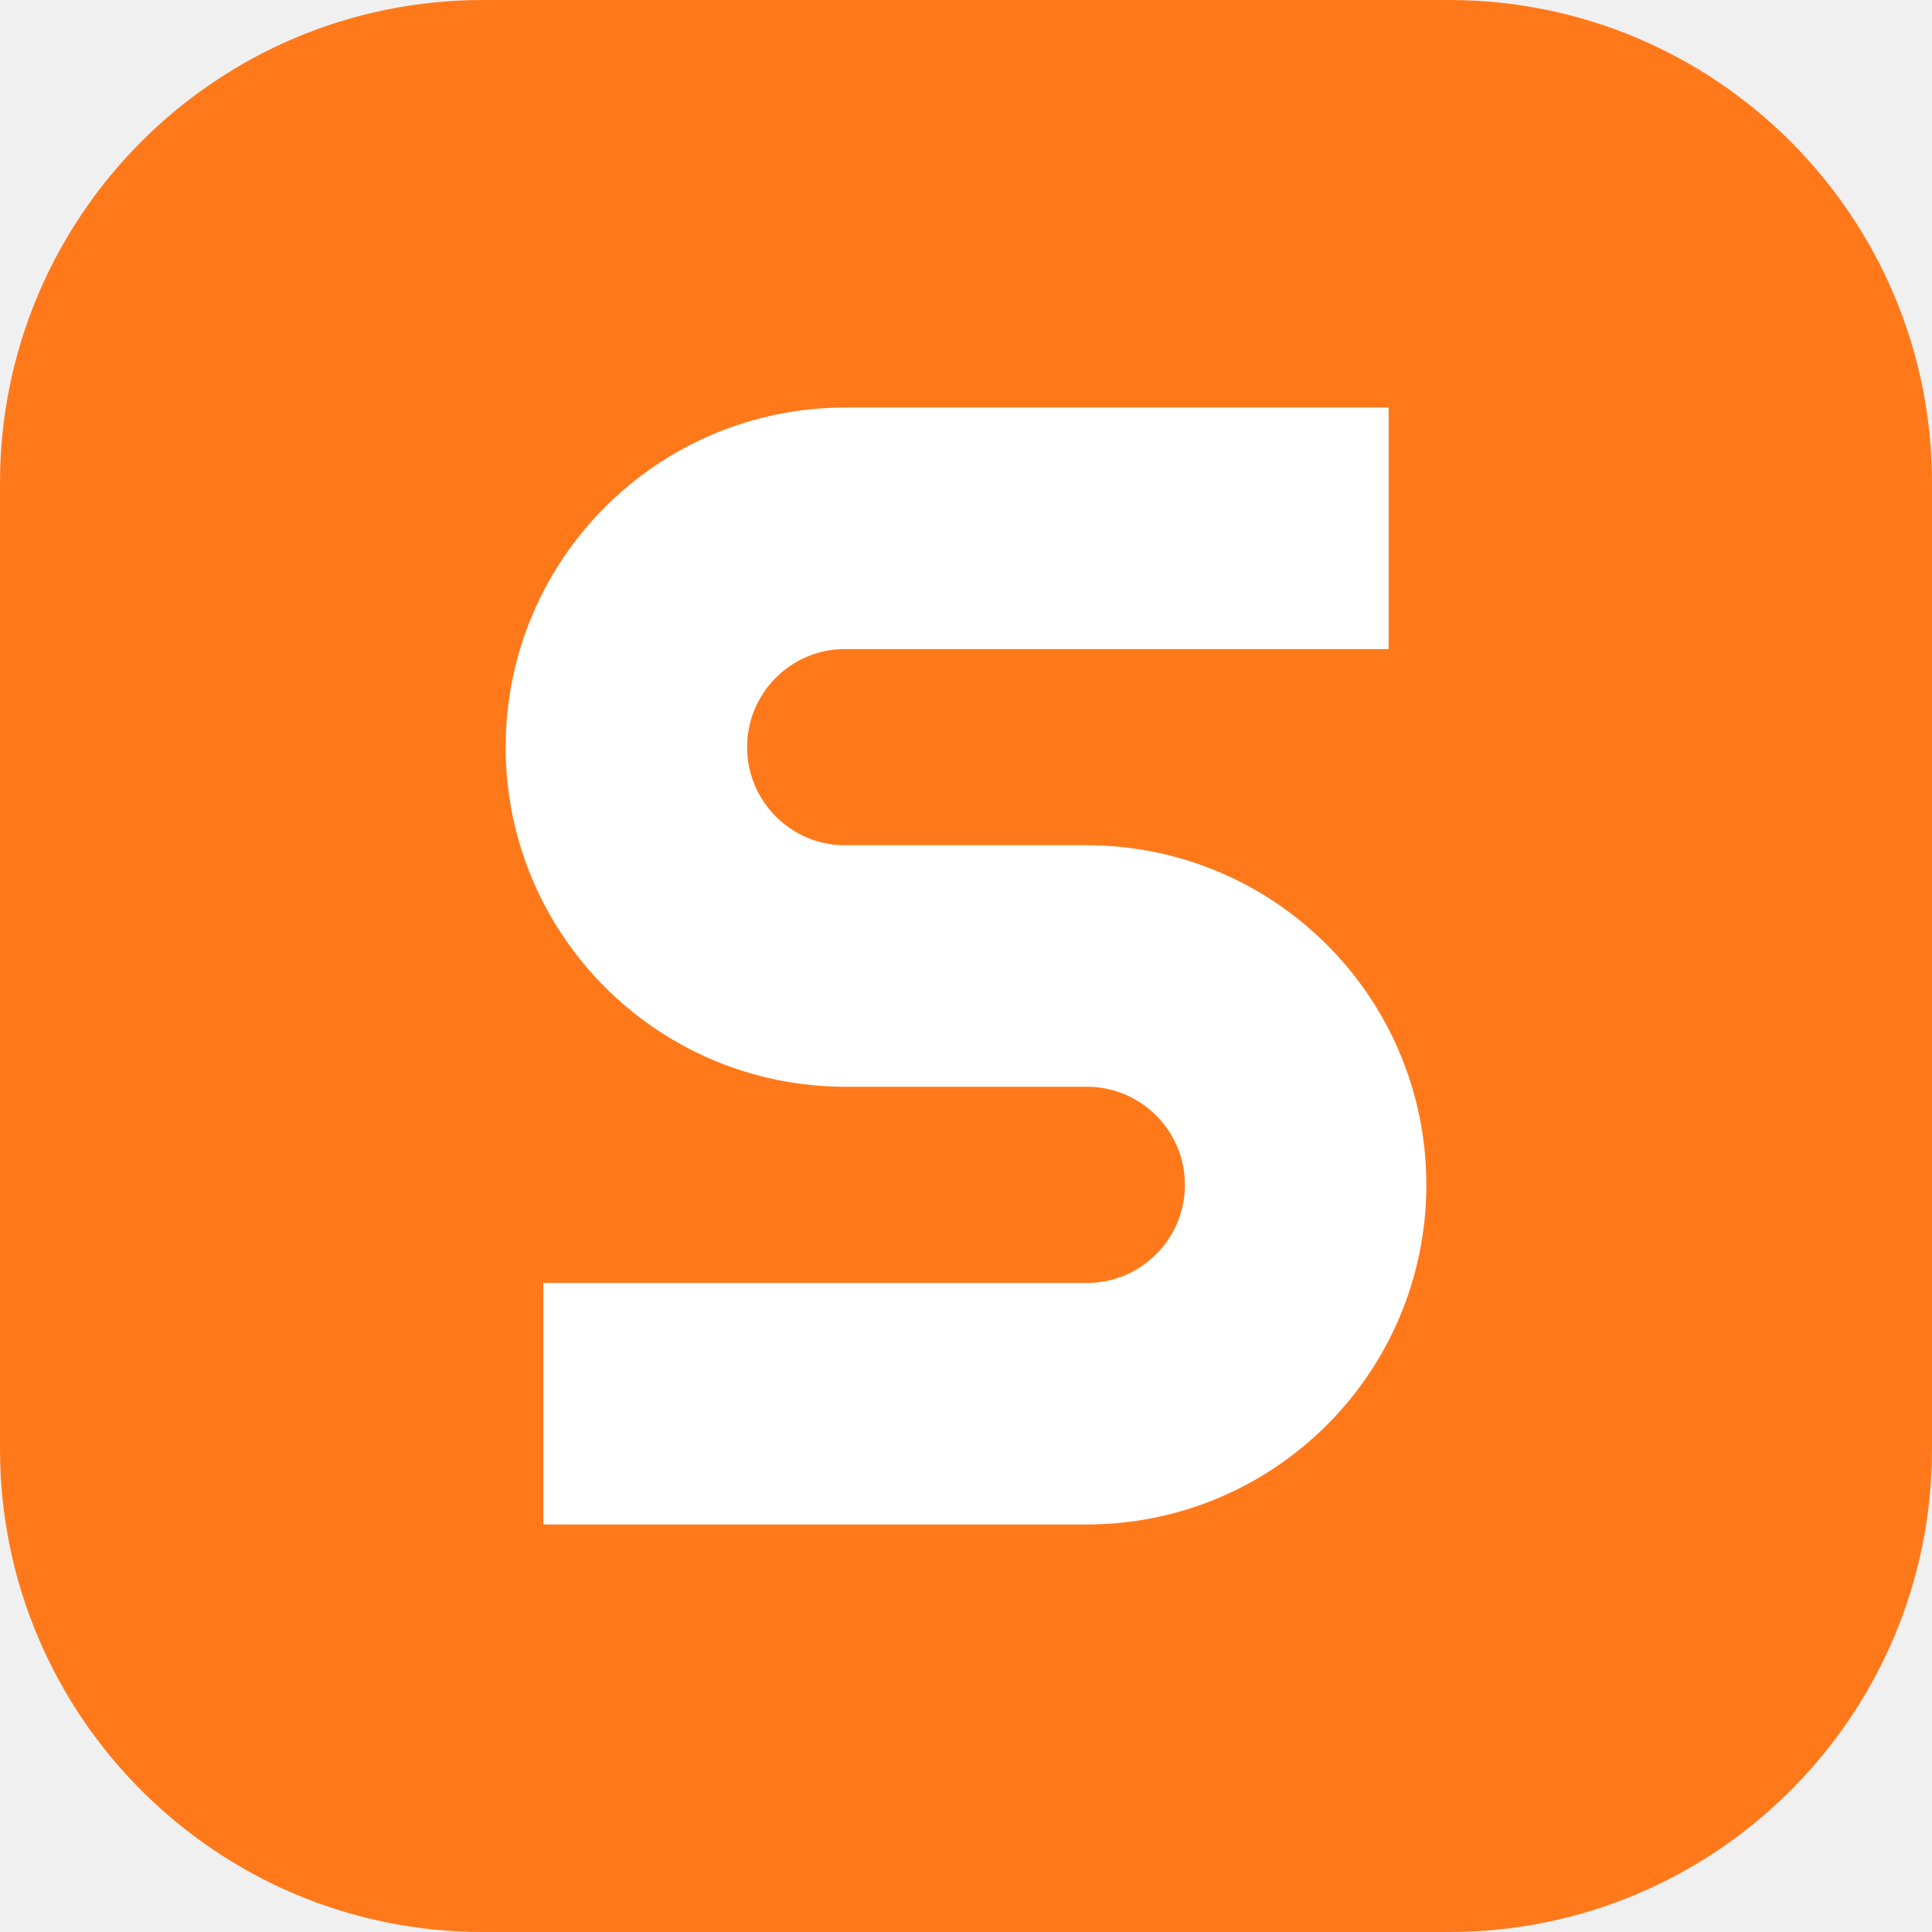
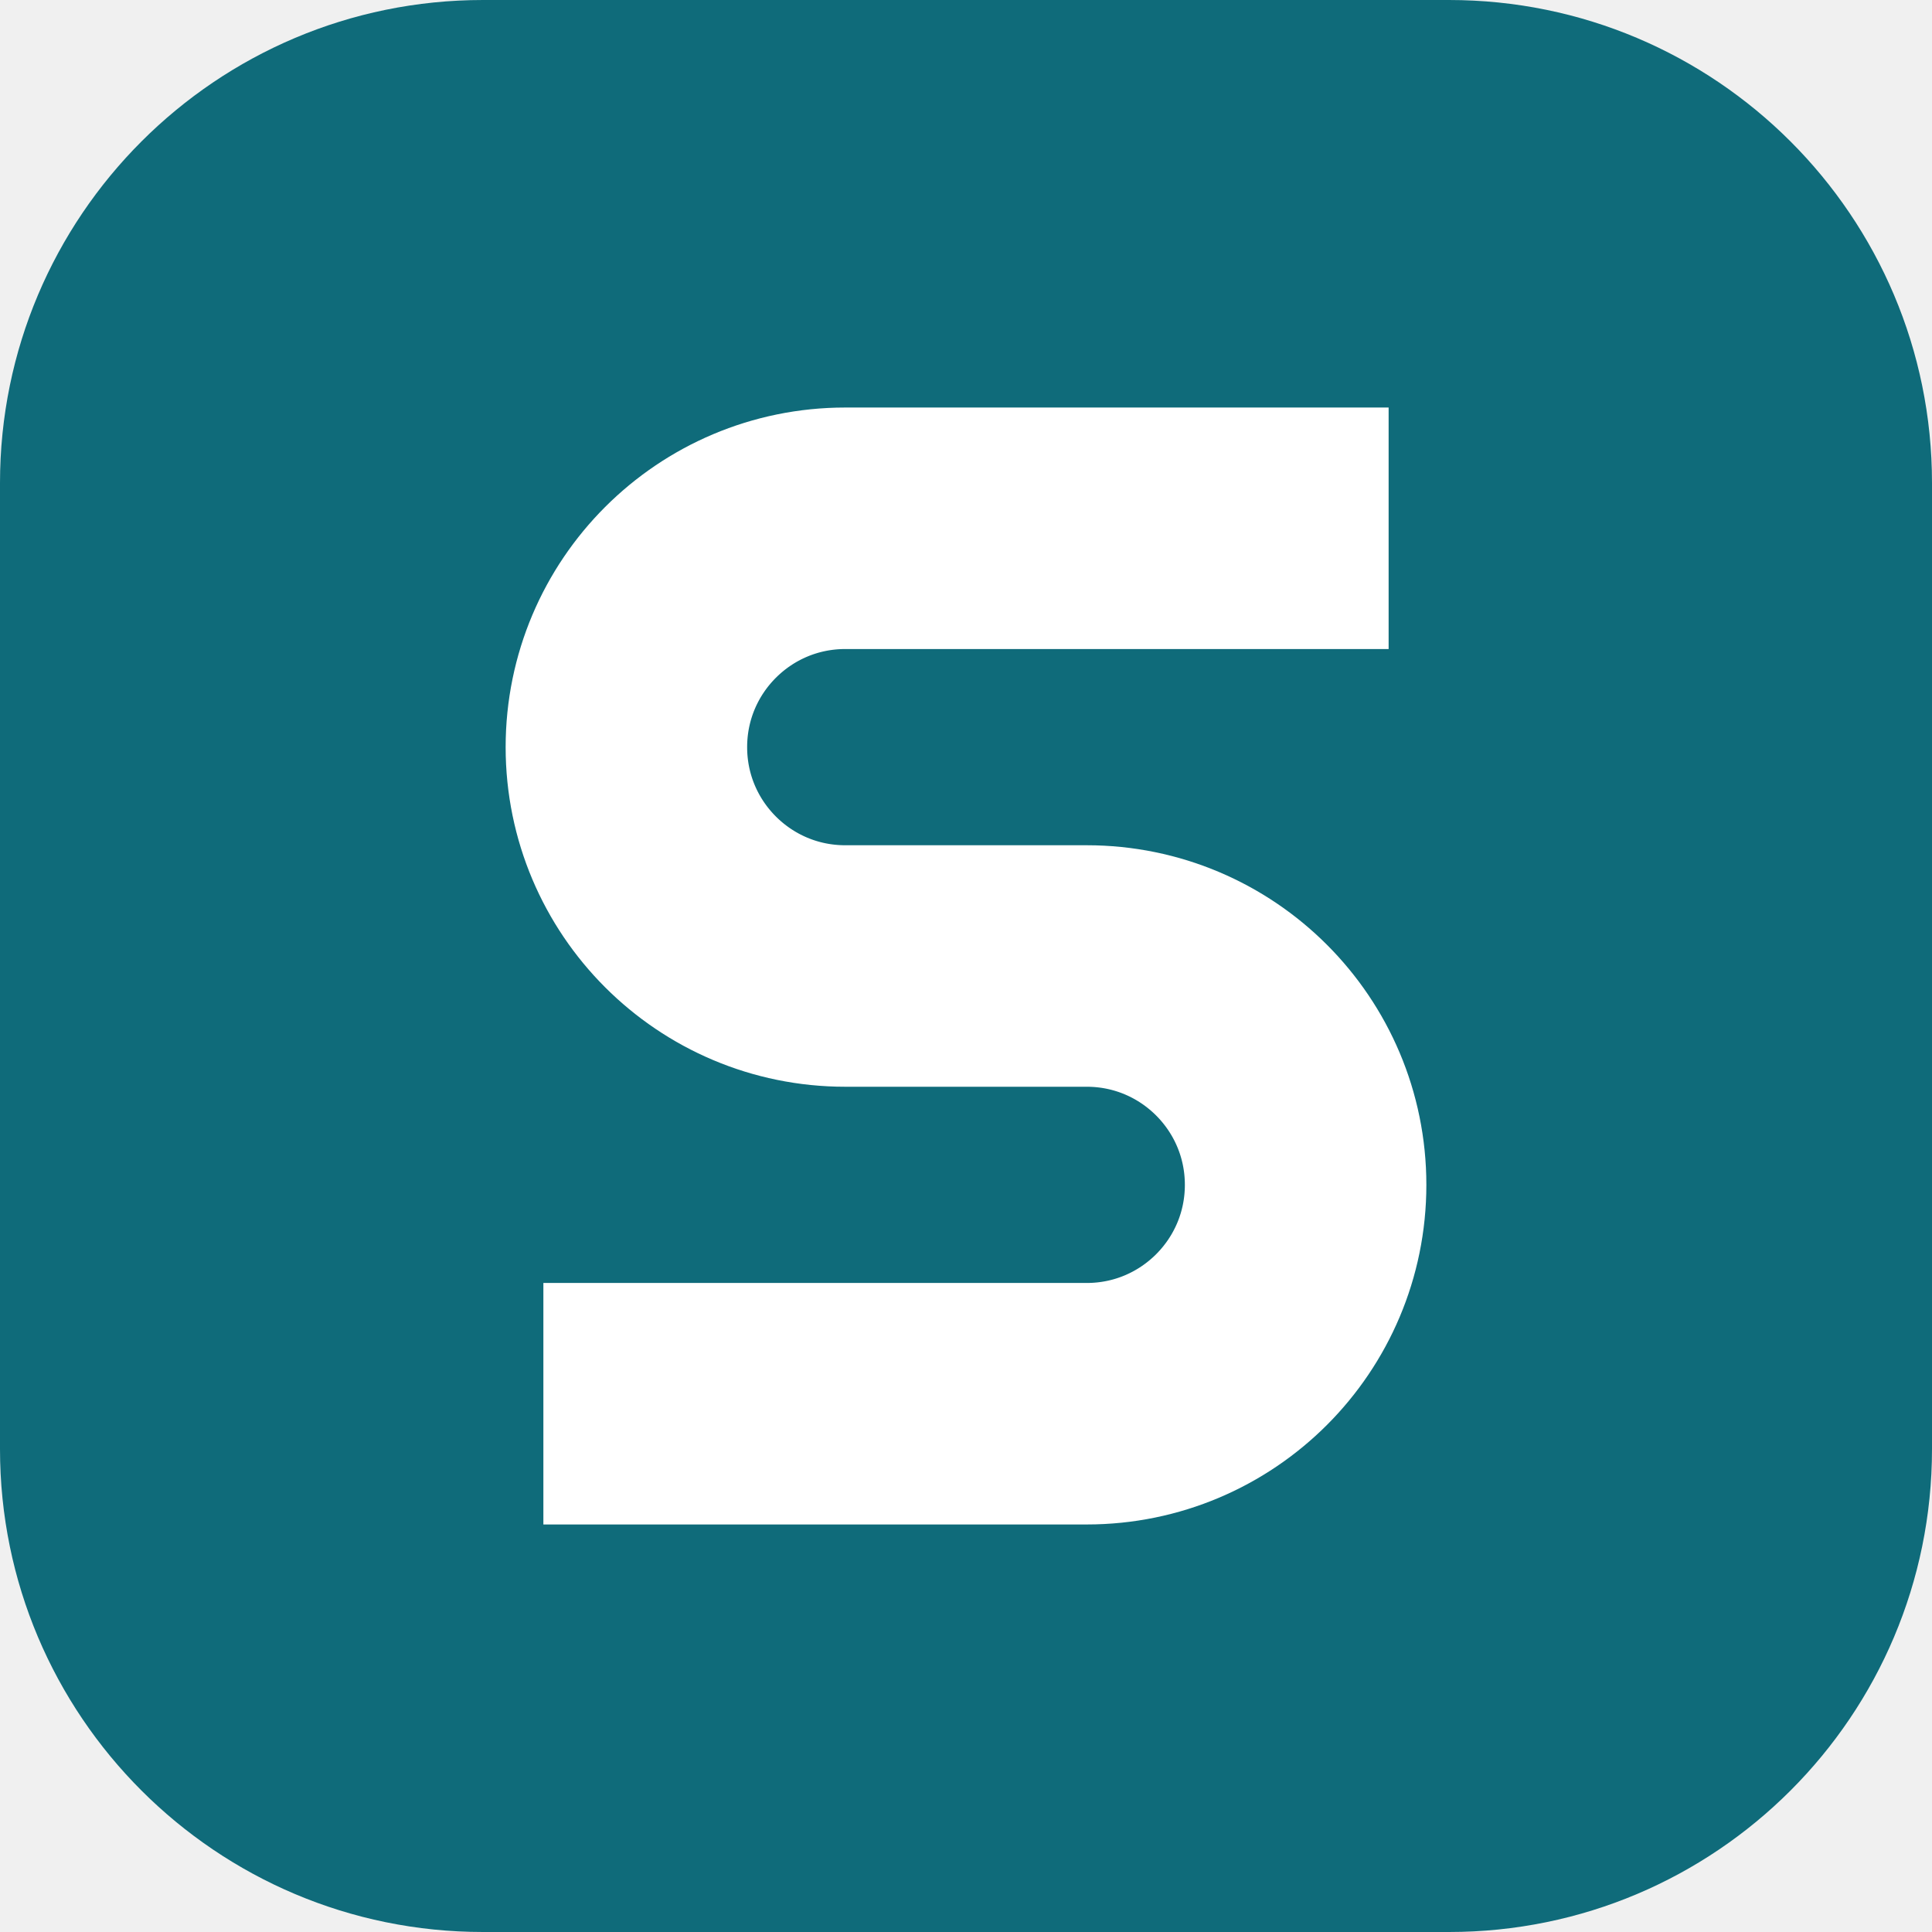
<svg xmlns="http://www.w3.org/2000/svg" viewBox="0 0 32 32">
-   <rect width="32" height="32" rx="8" fill="#ff791b" />
+   <rect width="32" height="32" rx="8" fill="#0f6b7a" />
  <path d="M23 8.75h-9a3.625 3.625 0 0 0 0 7.25h4a3.625 3.625 0 0 1 0 7.25H9" fill="none" stroke="#fff" stroke-width="4" stroke-linejoin="round" />
</svg>
